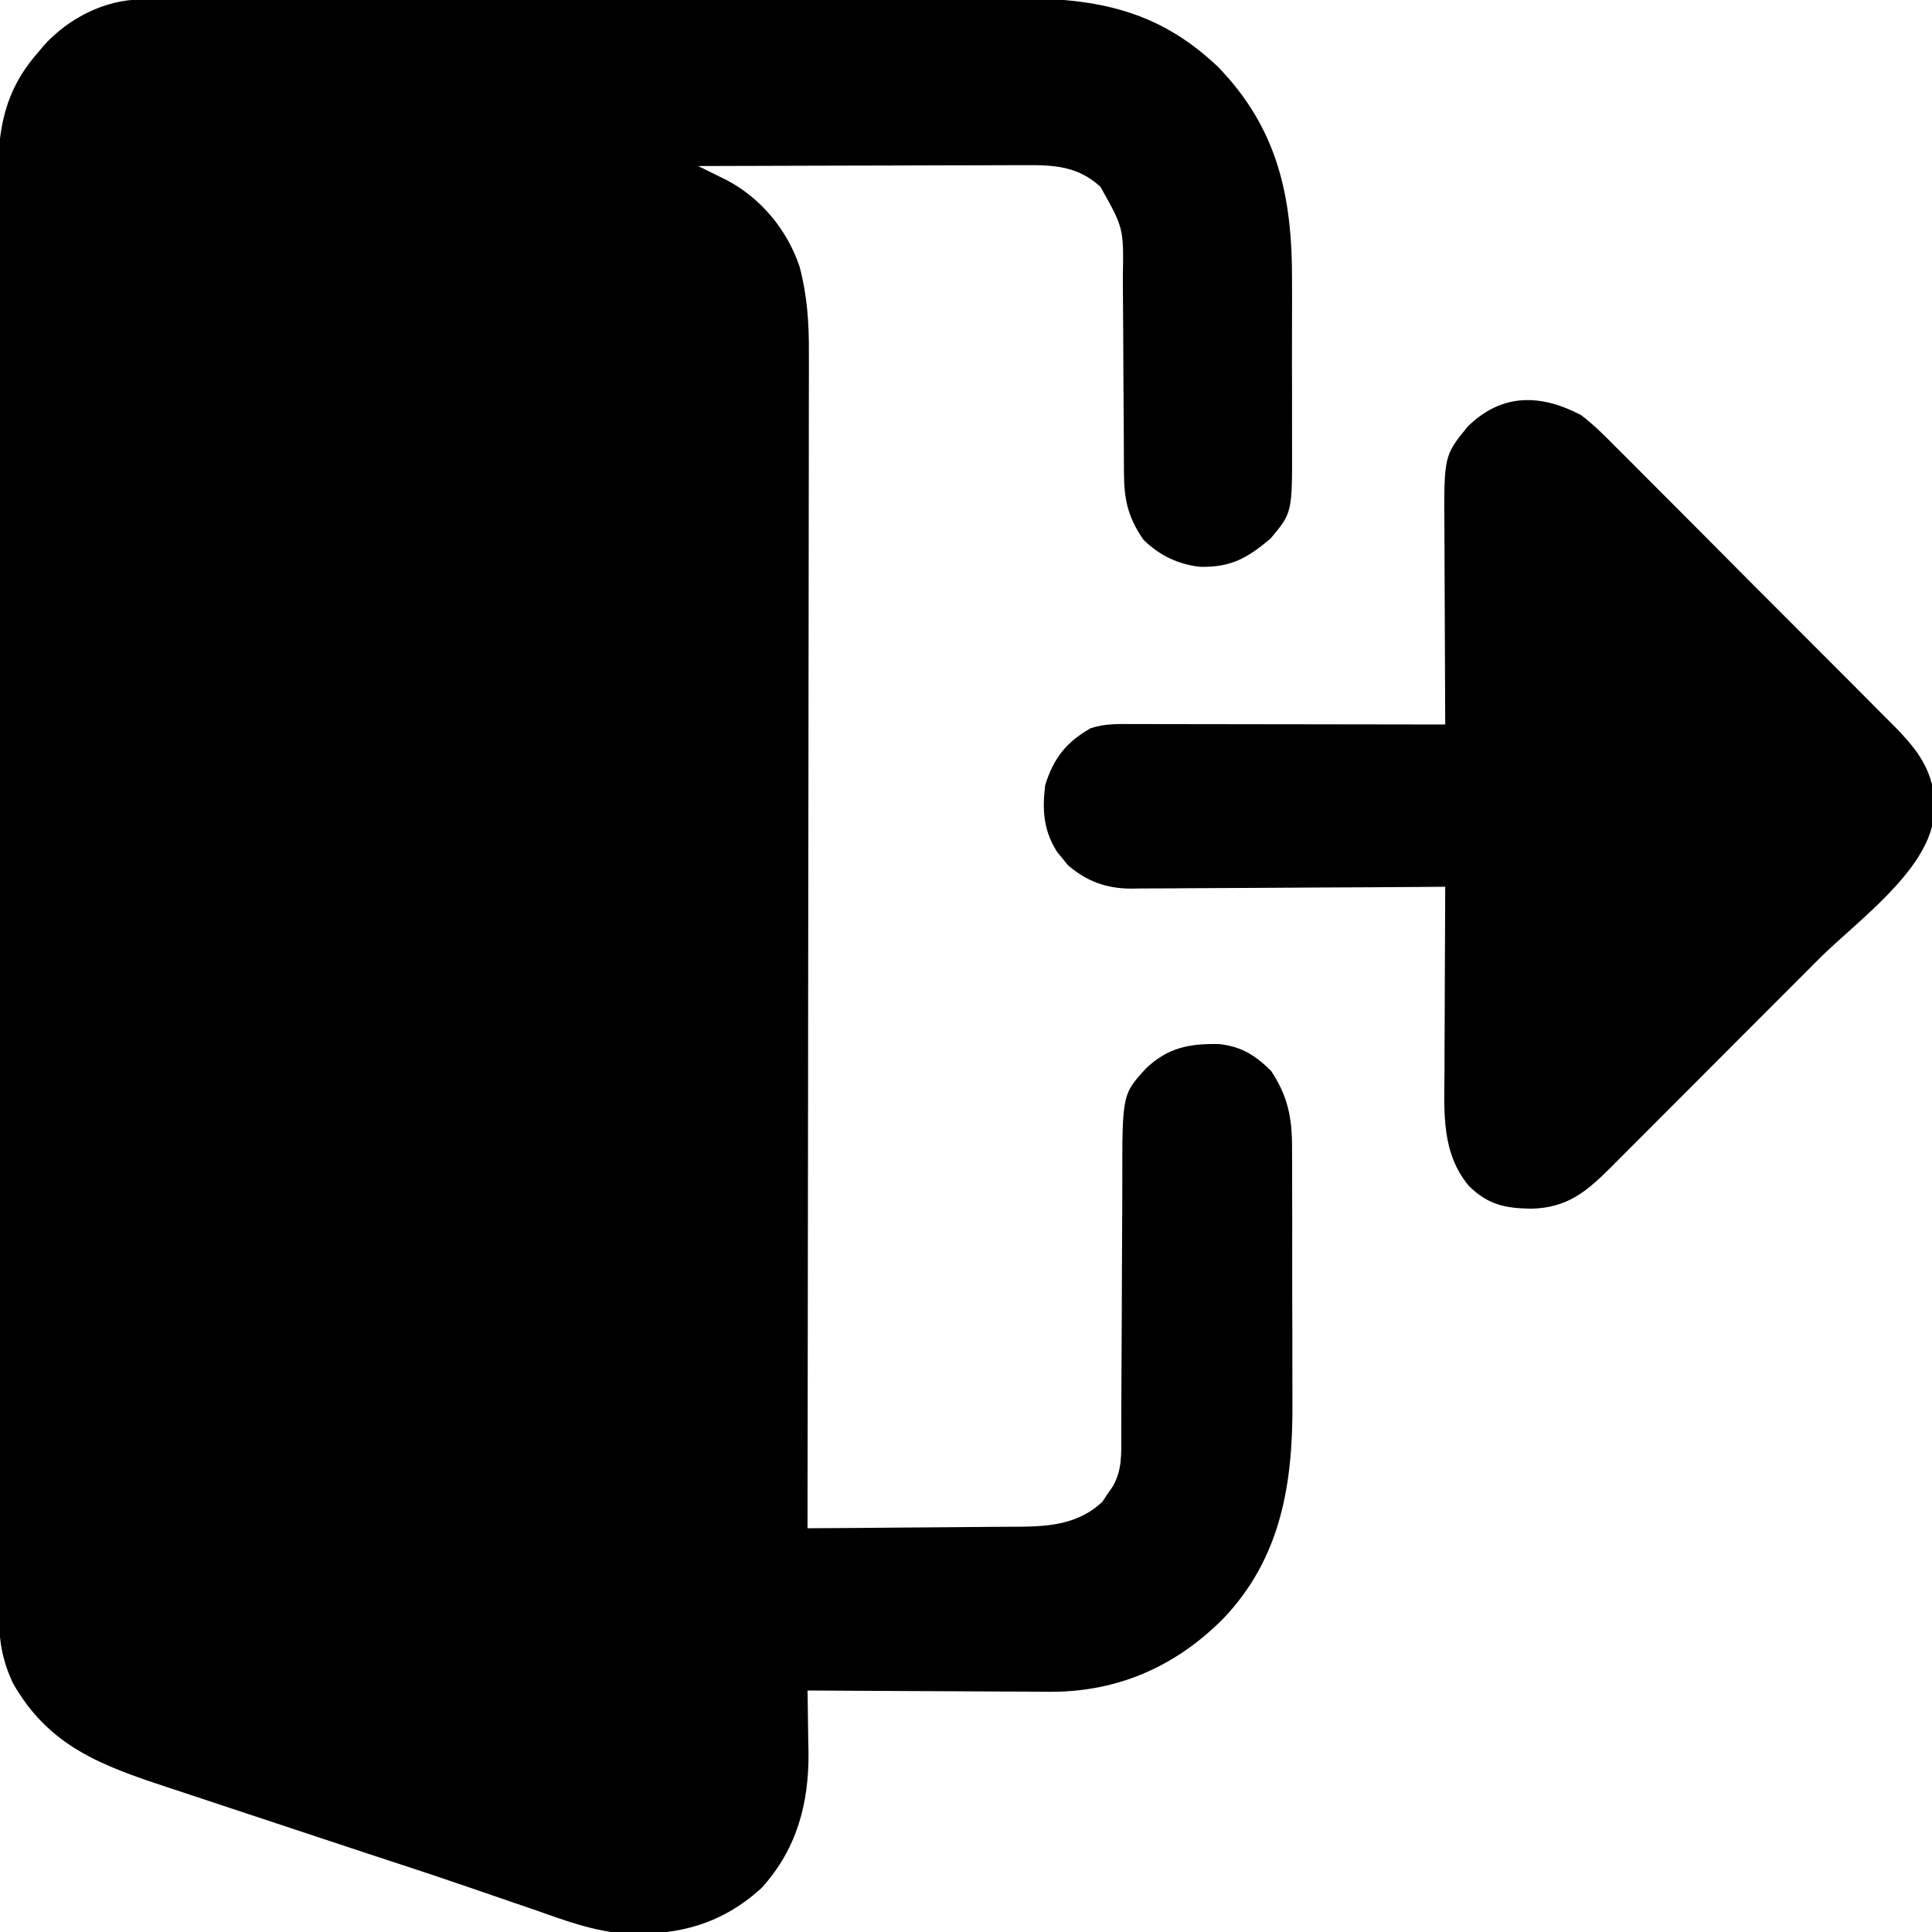
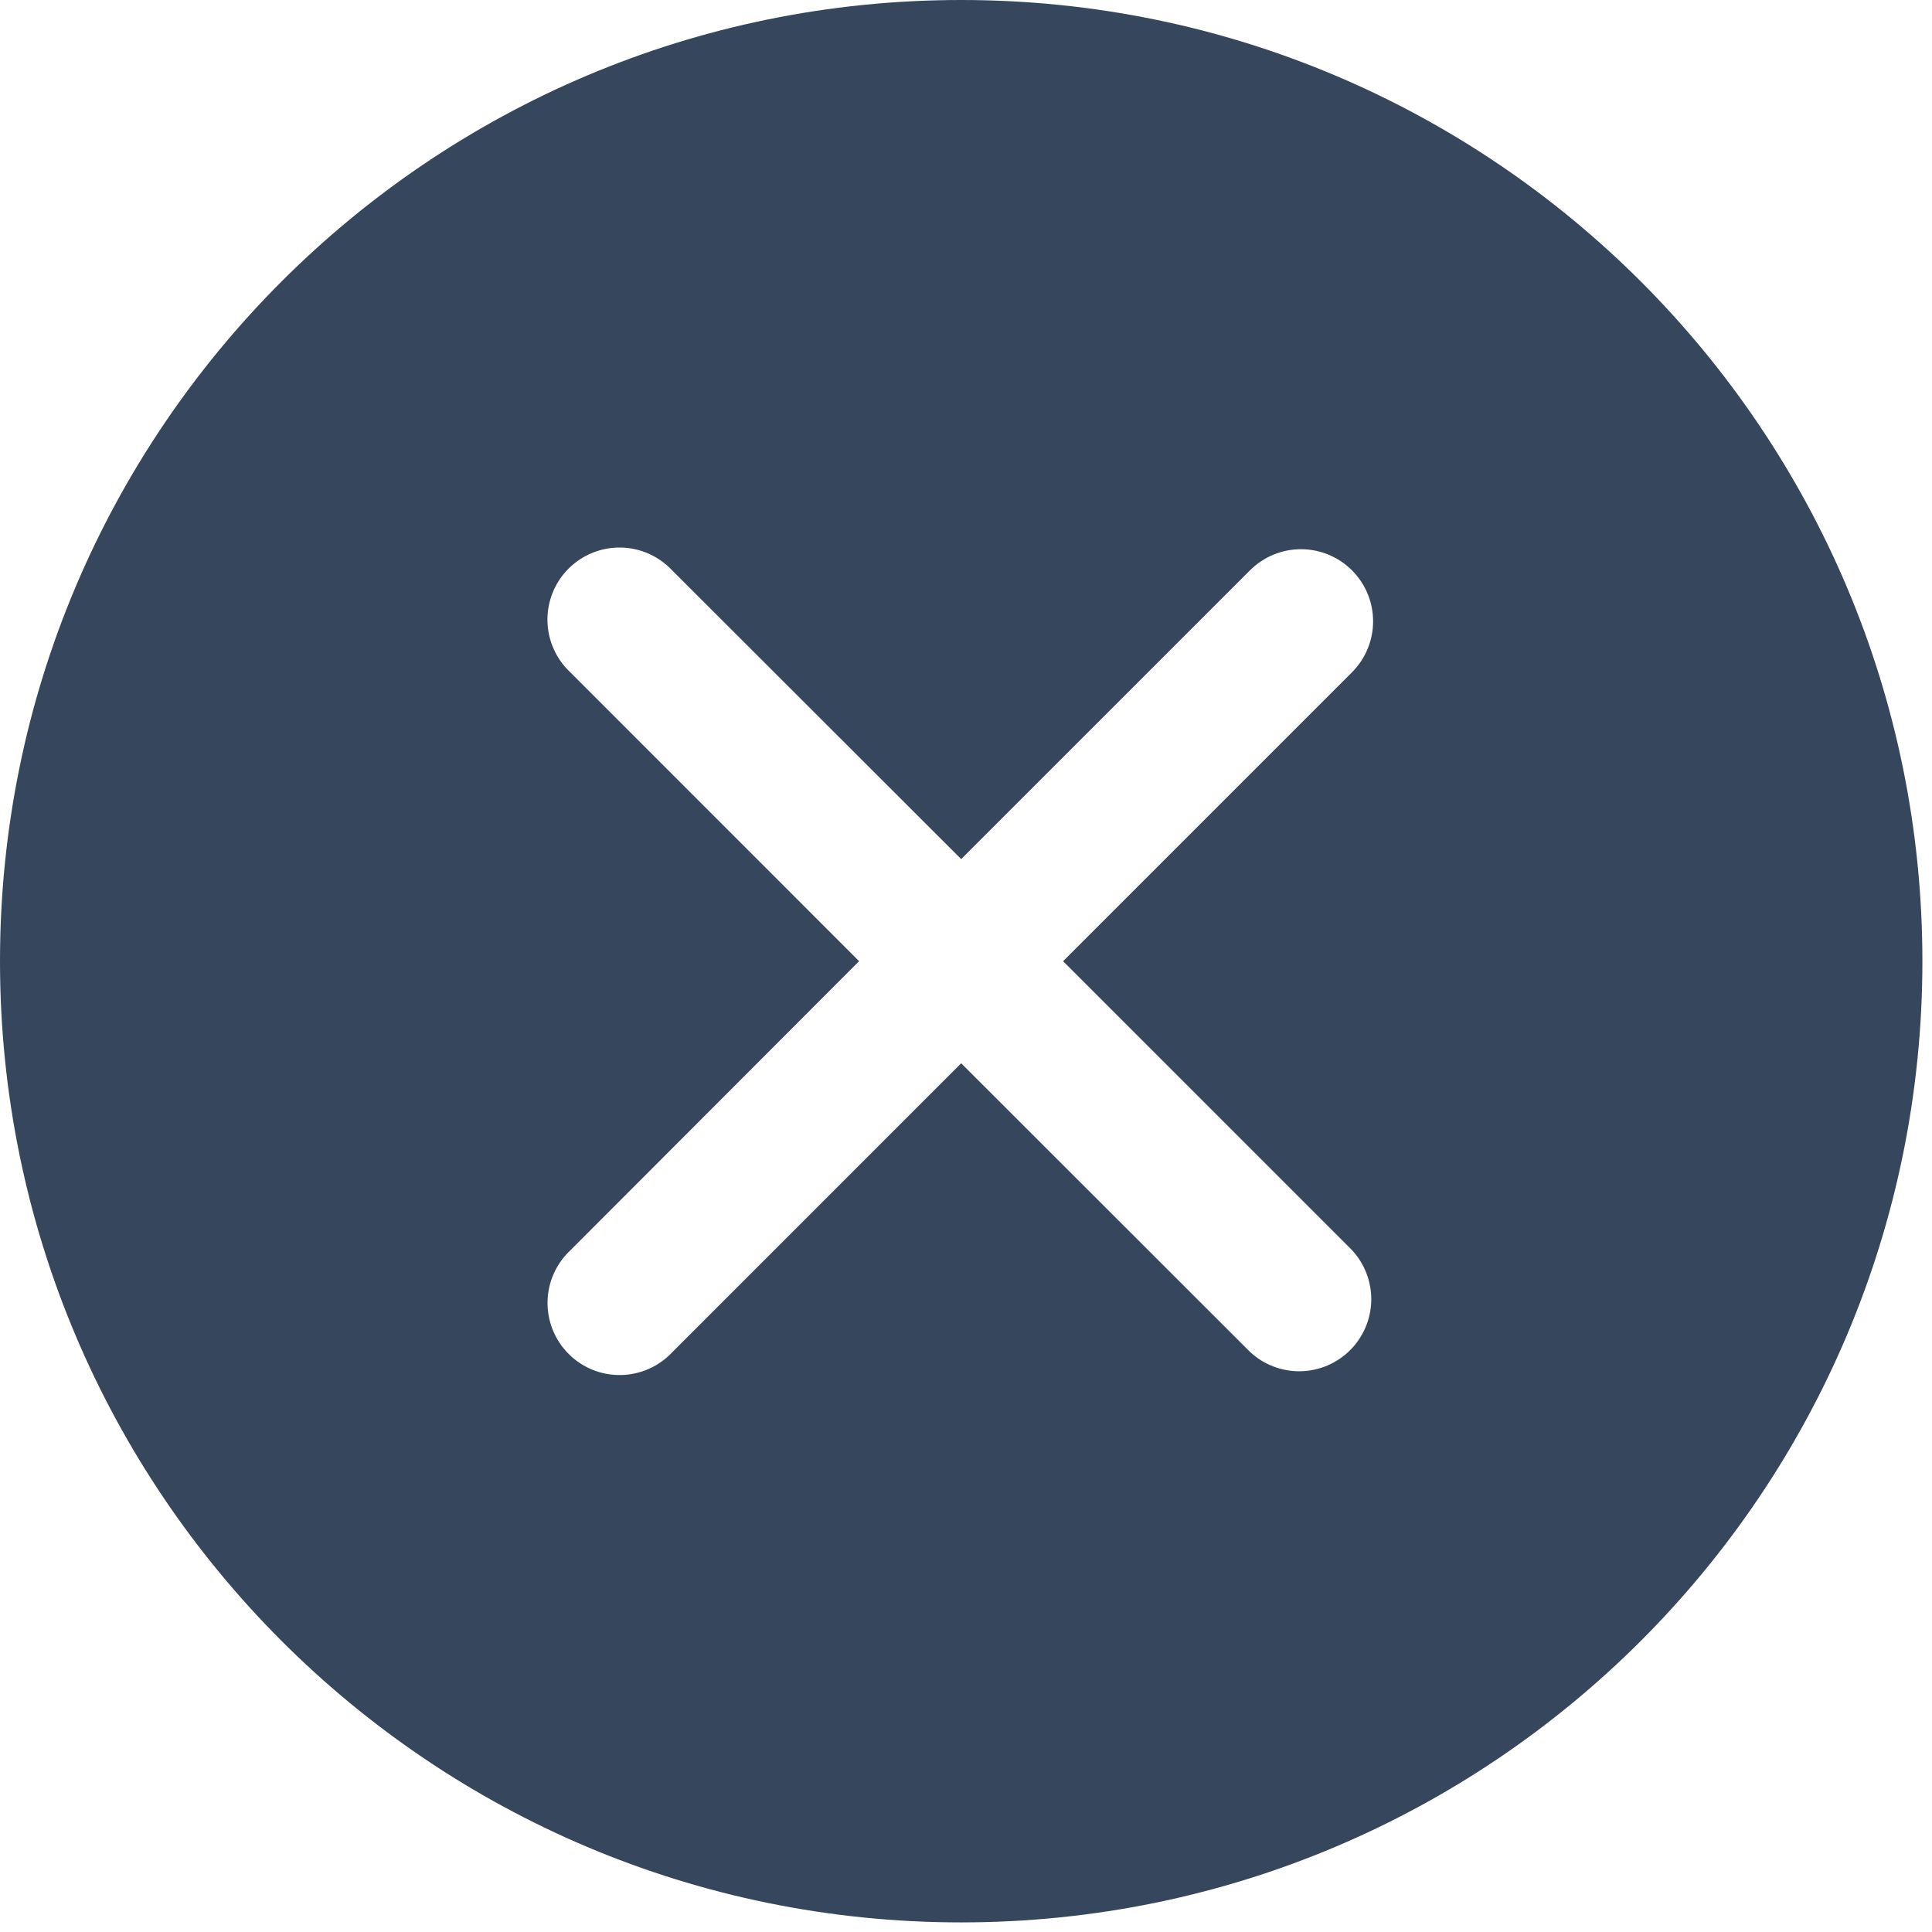
- <svg xmlns="http://www.w3.org/2000/svg" version="1.1" width="512" height="512">
-   <path d="M0 0 C0.891 -0.004 1.782 -0.009 2.7 -0.014 C3.675 -0.013 4.65 -0.013 5.654 -0.013 C6.693 -0.017 7.732 -0.02 8.803 -0.024 C12.295 -0.035 15.788 -0.039 19.281 -0.043 C21.781 -0.049 24.281 -0.056 26.781 -0.063 C34.293 -0.082 41.805 -0.093 49.317 -0.101 C52.859 -0.106 56.4 -0.111 59.942 -0.116 C71.723 -0.133 83.505 -0.148 95.287 -0.155 C98.343 -0.157 101.4 -0.159 104.457 -0.161 C105.216 -0.161 105.976 -0.162 106.759 -0.162 C119.048 -0.171 131.338 -0.196 143.627 -0.229 C156.259 -0.262 168.89 -0.28 181.522 -0.283 C188.608 -0.285 195.694 -0.294 202.781 -0.319 C209.454 -0.343 216.127 -0.347 222.8 -0.337 C225.242 -0.336 227.684 -0.342 230.126 -0.356 C251.838 -0.472 268.817 2.16 285.236 17.763 C301.272 34.205 305.045 52.448 304.947 74.626 C304.949 76.269 304.952 77.911 304.956 79.553 C304.96 82.967 304.954 86.381 304.94 89.794 C304.923 94.152 304.933 98.509 304.951 102.866 C304.962 106.246 304.958 109.626 304.95 113.007 C304.948 114.613 304.951 116.22 304.958 117.827 C305.02 136.006 305.02 136.006 299.236 142.884 C293.035 148.076 288.819 150.474 280.701 150.353 C274.848 149.758 269.7 147.285 265.549 143.134 C261.37 137.092 260.427 132.348 260.407 125.106 C260.402 124.056 260.402 124.056 260.396 122.985 C260.389 121.469 260.384 119.953 260.38 118.437 C260.373 116.031 260.357 113.626 260.339 111.221 C260.287 104.383 260.238 97.545 260.223 90.707 C260.213 86.52 260.183 82.334 260.142 78.147 C260.129 76.557 260.124 74.967 260.126 73.377 C260.327 60.563 260.327 60.563 254.173 49.633 C248.145 44.108 241.779 43.844 234.055 43.907 C233.118 43.907 232.181 43.907 231.215 43.906 C228.131 43.908 225.047 43.923 221.963 43.939 C219.819 43.943 217.675 43.945 215.532 43.947 C209.899 43.955 204.267 43.975 198.635 43.997 C192.884 44.017 187.132 44.026 181.381 44.037 C170.104 44.058 158.826 44.092 147.549 44.134 C148.236 44.471 148.924 44.807 149.633 45.154 C150.534 45.599 151.436 46.044 152.364 46.503 C153.258 46.942 154.152 47.382 155.073 47.835 C164.227 52.639 171.152 61.035 174.443 70.781 C176.505 78.588 176.967 85.864 176.91 93.916 C176.911 95.266 176.914 96.617 176.917 97.968 C176.924 101.647 176.912 105.325 176.897 109.003 C176.884 112.983 176.888 116.962 176.891 120.942 C176.892 127.825 176.883 134.708 176.866 141.592 C176.842 151.544 176.834 161.496 176.83 171.448 C176.824 187.597 176.804 203.746 176.775 219.894 C176.748 235.576 176.726 251.257 176.714 266.938 C176.712 268.39 176.712 268.39 176.711 269.871 C176.707 274.725 176.704 279.58 176.7 284.434 C176.669 324.668 176.616 364.901 176.549 405.134 C185.129 405.096 193.709 405.037 202.29 404.95 C206.275 404.911 210.259 404.879 214.244 404.863 C218.096 404.848 221.947 404.813 225.799 404.766 C227.262 404.751 228.726 404.743 230.189 404.742 C239.254 404.732 247.768 404.646 254.705 398.099 C255.149 397.43 255.592 396.761 256.049 396.072 C256.513 395.4 256.977 394.729 257.455 394.037 C259.997 389.615 259.694 385.262 259.691 380.323 C259.694 379.422 259.698 378.521 259.701 377.592 C259.709 375.633 259.714 373.674 259.718 371.714 C259.725 368.607 259.74 365.5 259.759 362.393 C259.811 353.557 259.859 344.721 259.875 335.885 C259.885 330.48 259.914 325.076 259.956 319.671 C259.968 317.617 259.974 315.563 259.971 313.508 C259.952 290.148 259.952 290.148 266.299 283.226 C272.097 277.758 277.722 276.668 285.541 276.822 C291.516 277.443 295.125 279.742 299.361 283.884 C303.934 290.678 304.996 296.614 304.953 304.601 C304.963 305.969 304.963 305.969 304.974 307.364 C304.992 310.361 304.988 313.356 304.982 316.353 C304.987 318.456 304.992 320.558 304.998 322.661 C305.007 327.065 305.005 331.47 304.995 335.874 C304.983 341.478 305.004 347.081 305.033 352.684 C305.051 357.029 305.051 361.373 305.045 365.718 C305.045 367.782 305.051 369.845 305.063 371.908 C305.175 393.329 302.076 413.037 286.666 429.145 C274.115 441.739 258.973 448.423 241.176 448.482 C238.806 448.474 236.438 448.451 234.068 448.427 C232.403 448.422 230.737 448.417 229.071 448.414 C224.723 448.403 220.375 448.374 216.026 448.34 C211.575 448.309 207.123 448.296 202.672 448.281 C193.964 448.249 185.257 448.198 176.549 448.134 C176.572 449.275 176.572 449.275 176.596 450.438 C176.66 453.941 176.698 457.444 176.736 460.947 C176.762 462.142 176.787 463.338 176.813 464.57 C176.924 478.179 173.689 490.176 164.404 500.439 C153.935 510.005 142.469 513.03 128.683 512.609 C119.968 512.015 111.972 509.012 103.803 506.107 C101.941 505.47 100.079 504.835 98.216 504.204 C94.307 502.876 90.404 501.534 86.503 500.182 C80.619 498.149 74.713 496.187 68.798 494.247 C67.827 493.928 66.855 493.609 65.854 493.281 C63.889 492.637 61.924 491.992 59.959 491.348 C54.08 489.416 48.209 487.462 42.337 485.51 C37.357 483.856 32.376 482.204 27.393 480.56 C22.433 478.923 17.476 477.279 12.52 475.629 C10.667 475.014 8.814 474.401 6.959 473.791 C-10.539 468.03 -24.504 462.959 -34.041 446.162 C-36.696 440.462 -37.701 435.276 -37.708 429.01 C-37.712 428.325 -37.715 427.639 -37.719 426.933 C-37.728 424.645 -37.723 422.356 -37.719 420.067 C-37.722 418.407 -37.727 416.746 -37.732 415.086 C-37.745 410.528 -37.744 405.97 -37.742 401.412 C-37.741 396.495 -37.753 391.577 -37.762 386.659 C-37.779 377.026 -37.784 367.394 -37.785 357.761 C-37.786 349.93 -37.79 342.1 -37.797 334.269 C-37.814 312.065 -37.823 289.861 -37.822 267.657 C-37.822 266.46 -37.822 265.263 -37.822 264.03 C-37.822 262.832 -37.822 261.633 -37.821 260.399 C-37.821 240.978 -37.84 221.557 -37.868 202.136 C-37.897 182.193 -37.911 162.249 -37.909 142.305 C-37.908 131.109 -37.914 119.913 -37.935 108.717 C-37.953 99.185 -37.958 89.652 -37.944 80.12 C-37.938 75.258 -37.938 70.396 -37.955 65.534 C-37.971 61.079 -37.968 56.624 -37.95 52.169 C-37.947 50.561 -37.951 48.954 -37.962 47.346 C-38.046 34.332 -36.214 24.107 -27.451 14.134 C-26.95 13.528 -26.448 12.923 -25.932 12.298 C-19.465 5.092 -9.77 0.023 0 0 Z " fill="#000000" transform="translate(37.45113,-0.1342211)" />
-   <path d="M0 0 C3.364 2.563 6.283 5.481 9.242 8.497 C10.105 9.353 10.968 10.209 11.857 11.09 C14.201 13.421 16.53 15.764 18.854 18.114 C21.299 20.582 23.76 23.035 26.219 25.49 C30.343 29.612 34.455 33.746 38.56 37.887 C43.292 42.662 48.043 47.42 52.803 52.167 C57.4 56.753 61.986 61.35 66.566 65.953 C68.507 67.903 70.452 69.85 72.4 71.794 C75.124 74.513 77.83 77.248 80.535 79.985 C81.738 81.181 81.738 81.181 82.965 82.401 C88.229 87.765 92.381 92.743 93.496 100.414 C93.477 101.474 93.457 102.533 93.438 103.625 C93.436 105.222 93.436 105.222 93.434 106.852 C91.461 121.173 72.721 134.443 63.051 144.117 C61.307 145.864 59.563 147.612 57.819 149.359 C54.18 153.004 50.54 156.646 46.898 160.287 C42.236 164.949 37.581 169.618 32.927 174.289 C29.335 177.892 25.739 181.49 22.141 185.087 C20.422 186.807 18.705 188.529 16.99 190.252 C14.595 192.657 12.193 195.056 9.79 197.453 C9.087 198.161 8.384 198.87 7.66 199.6 C1.264 205.956 -3.822 210.104 -13.188 210.312 C-20.165 210.227 -24.741 209.23 -29.746 204.27 C-37.017 195.534 -36.279 184.934 -36.195 174.121 C-36.192 172.699 -36.189 171.277 -36.187 169.855 C-36.179 166.141 -36.16 162.428 -36.137 158.714 C-36.117 154.913 -36.108 151.112 -36.098 147.311 C-36.076 139.874 -36.042 132.437 -36 125 C-37.11 125.009 -38.22 125.018 -39.363 125.027 C-49.838 125.108 -60.314 125.168 -70.789 125.207 C-76.174 125.228 -81.559 125.256 -86.944 125.302 C-92.144 125.345 -97.344 125.369 -102.545 125.38 C-104.525 125.387 -106.506 125.401 -108.487 125.423 C-111.268 125.452 -114.048 125.456 -116.83 125.454 C-117.643 125.468 -118.456 125.483 -119.293 125.498 C-125.853 125.451 -131.027 123.566 -136.023 119.254 C-136.469 118.696 -136.915 118.138 -137.375 117.562 C-137.836 117.007 -138.298 116.451 -138.773 115.879 C-142.475 110.208 -142.847 104.592 -142 98 C-139.743 90.875 -136.436 86.695 -130 83 C-126.09 81.697 -122.381 81.869 -118.306 81.886 C-117.418 81.886 -116.53 81.886 -115.615 81.886 C-112.677 81.887 -109.739 81.895 -106.801 81.902 C-104.765 81.904 -102.729 81.906 -100.693 81.907 C-95.332 81.91 -89.971 81.92 -84.61 81.931 C-79.14 81.942 -73.671 81.946 -68.201 81.951 C-57.467 81.962 -46.734 81.979 -36 82 C-36.004 81.218 -36.009 80.436 -36.013 79.631 C-36.054 72.231 -36.084 64.832 -36.104 57.433 C-36.114 53.629 -36.128 49.826 -36.151 46.023 C-36.173 42.346 -36.185 38.67 -36.19 34.994 C-36.193 33.597 -36.201 32.201 -36.211 30.804 C-36.361 10.775 -36.361 10.775 -30 3 C-20.944 -5.855 -10.702 -5.61 0 0 Z " fill="#000000" transform="translate(419,110)" />
+ <svg xmlns="http://www.w3.org/2000/svg" width="67" height="67" viewBox="0 0 67 67" fill="none">
+   <path fill-rule="evenodd" clip-rule="evenodd" d="M33.333 66.667C51.743 66.667 66.667 51.743 66.667 33.333C66.667 14.923 51.743 0 33.333 0C14.923 0 0 14.923 0 33.333C0 51.743 14.923 66.667 33.333 66.667ZM46.887 19.78C47.355 20.249 47.618 20.884 47.618 21.547C47.618 22.209 47.355 22.845 46.887 23.313L36.867 33.333L46.883 43.35C47.325 43.824 47.565 44.451 47.554 45.098C47.542 45.746 47.28 46.364 46.822 46.822C46.364 47.28 45.746 47.542 45.098 47.554C44.451 47.565 43.824 47.325 43.35 46.883L33.333 36.873L23.317 46.89C23.088 47.136 22.812 47.333 22.505 47.469C22.198 47.606 21.867 47.679 21.532 47.685C21.196 47.691 20.863 47.63 20.551 47.504C20.24 47.378 19.957 47.191 19.72 46.953C19.483 46.716 19.295 46.433 19.17 46.122C19.044 45.811 18.982 45.477 18.988 45.142C18.994 44.806 19.067 44.475 19.204 44.168C19.341 43.861 19.538 43.586 19.783 43.357L29.793 33.333L19.78 23.317C19.534 23.088 19.337 22.812 19.201 22.505C19.064 22.198 18.991 21.867 18.985 21.532C18.979 21.196 19.041 20.863 19.166 20.551C19.292 20.24 19.479 19.957 19.716 19.72C19.954 19.483 20.237 19.295 20.548 19.17C20.859 19.044 21.193 18.982 21.528 18.988C21.864 18.994 22.195 19.067 22.502 19.204C22.808 19.341 23.084 19.538 23.313 19.783L33.333 29.793L43.35 19.777C43.819 19.308 44.454 19.046 45.117 19.046C45.779 19.046 46.415 19.308 46.883 19.777" fill="#36465D" />
</svg>
